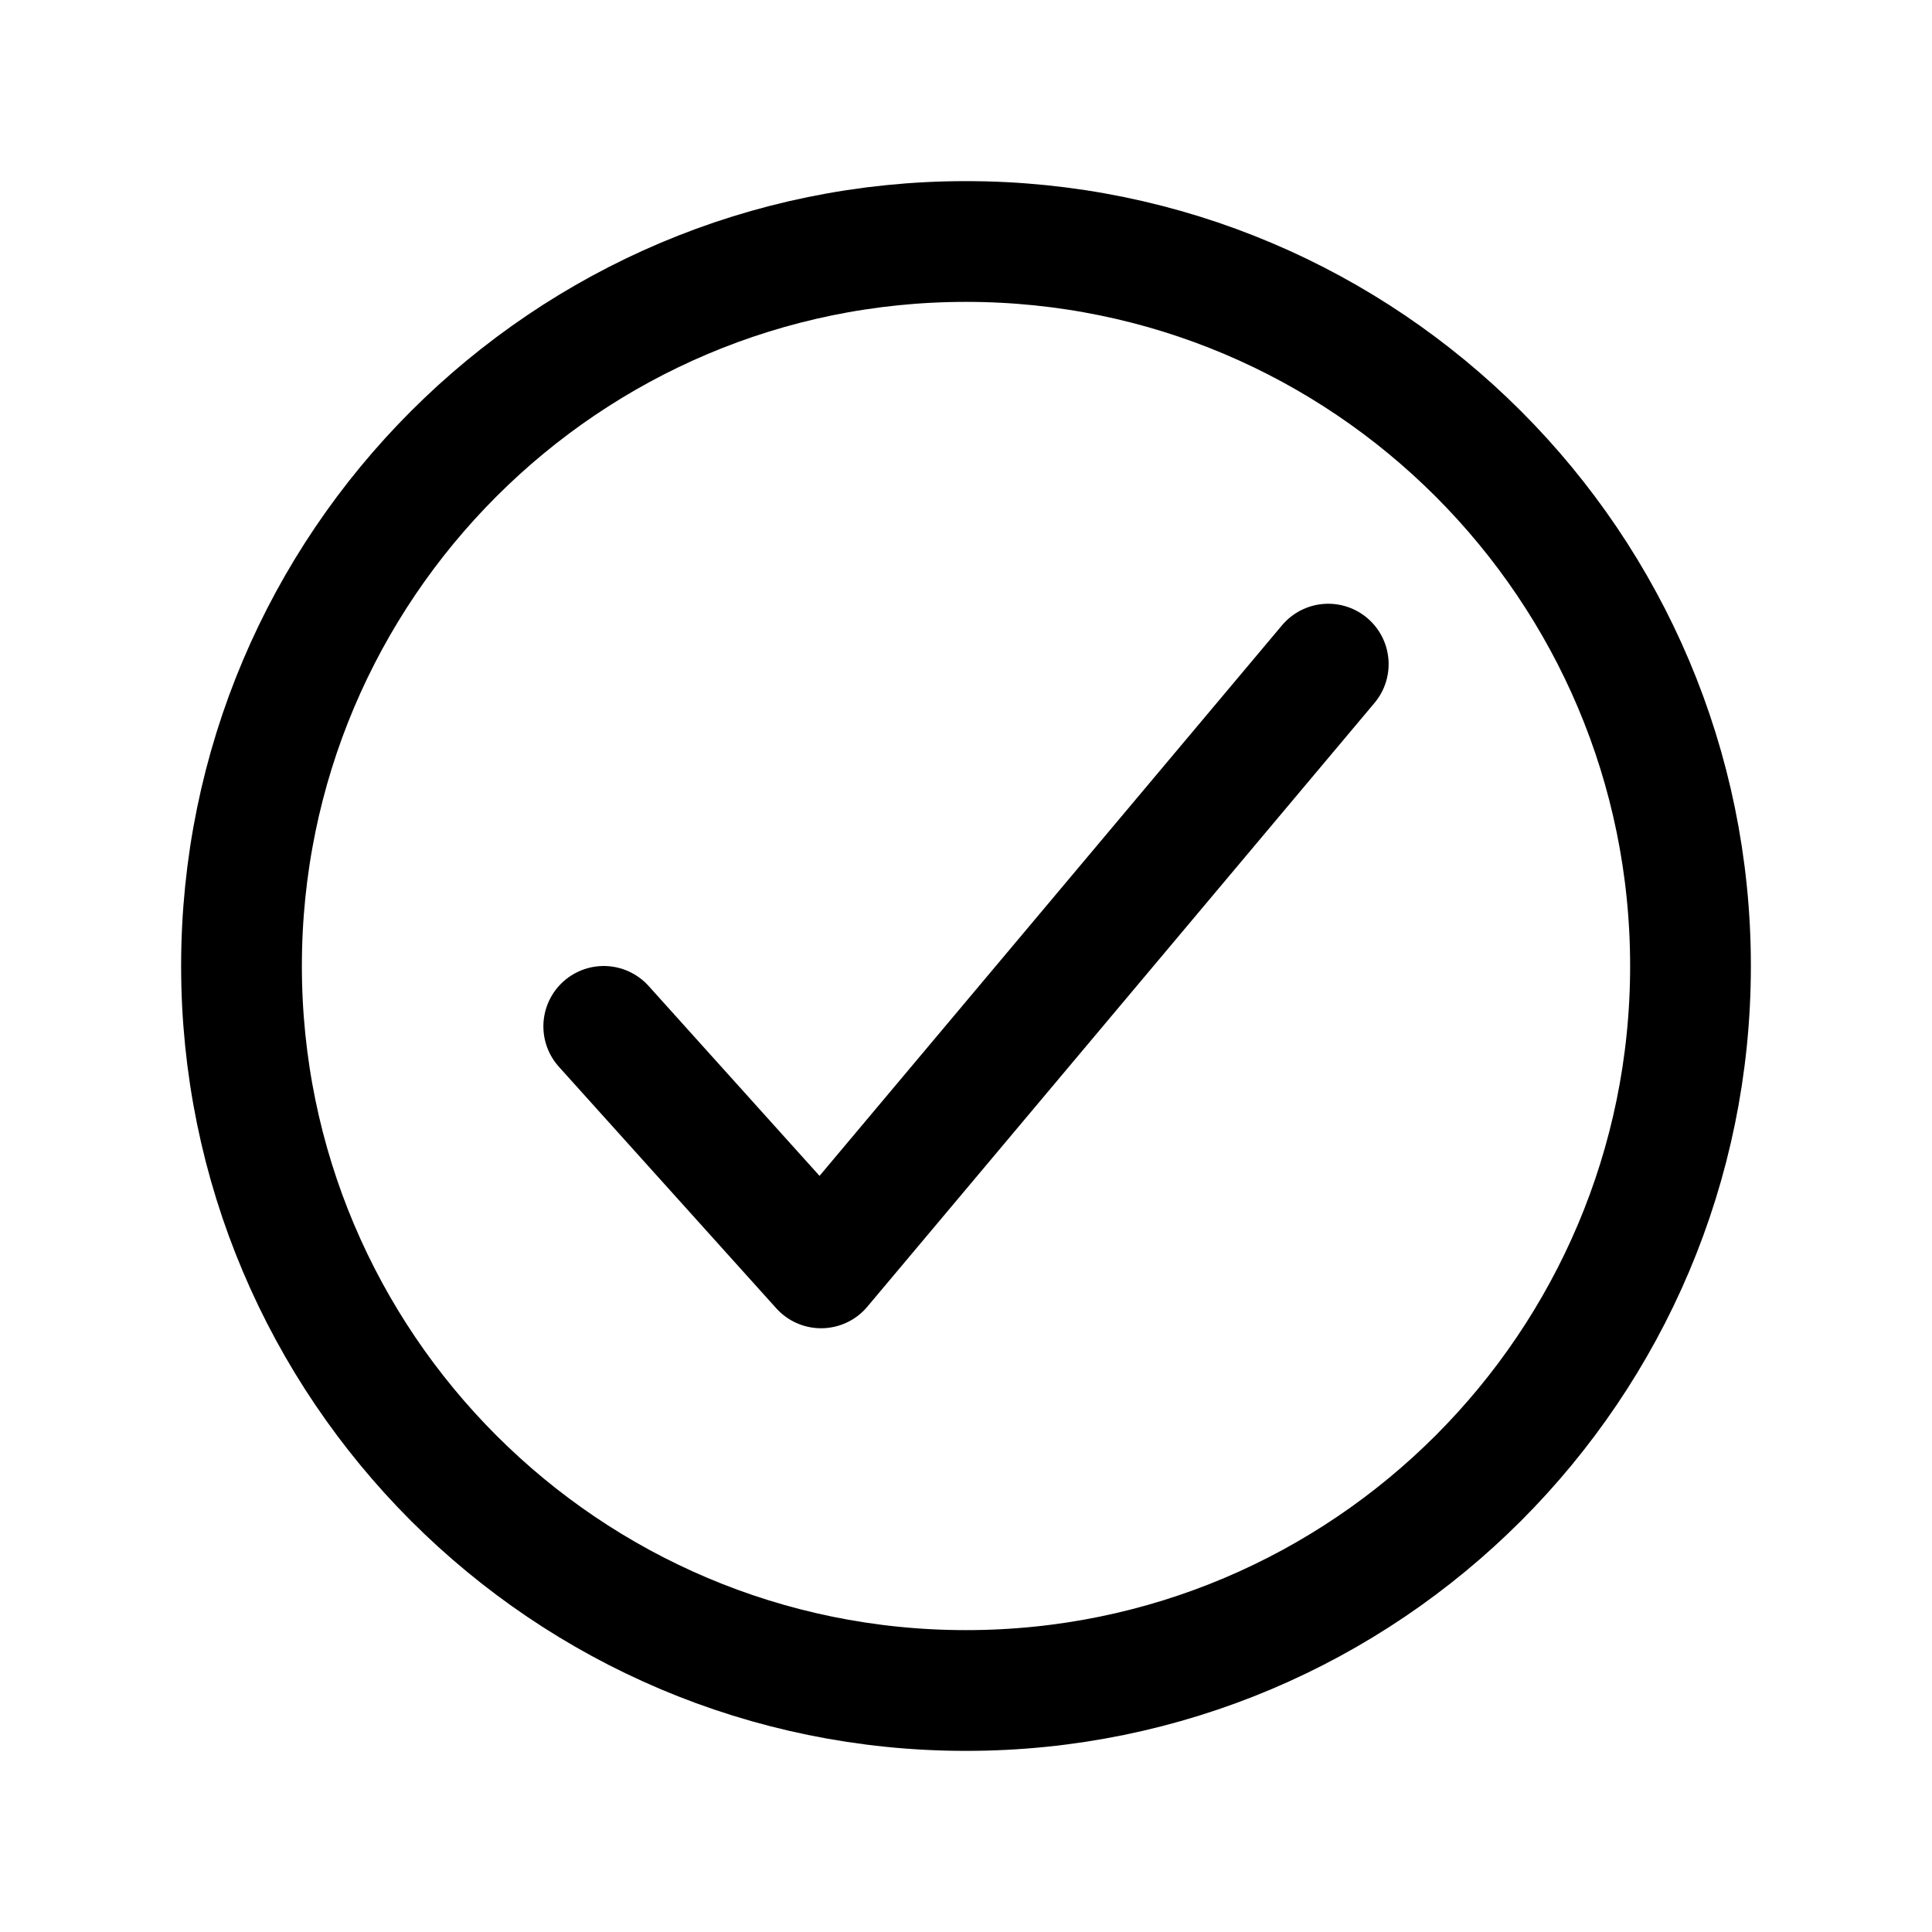
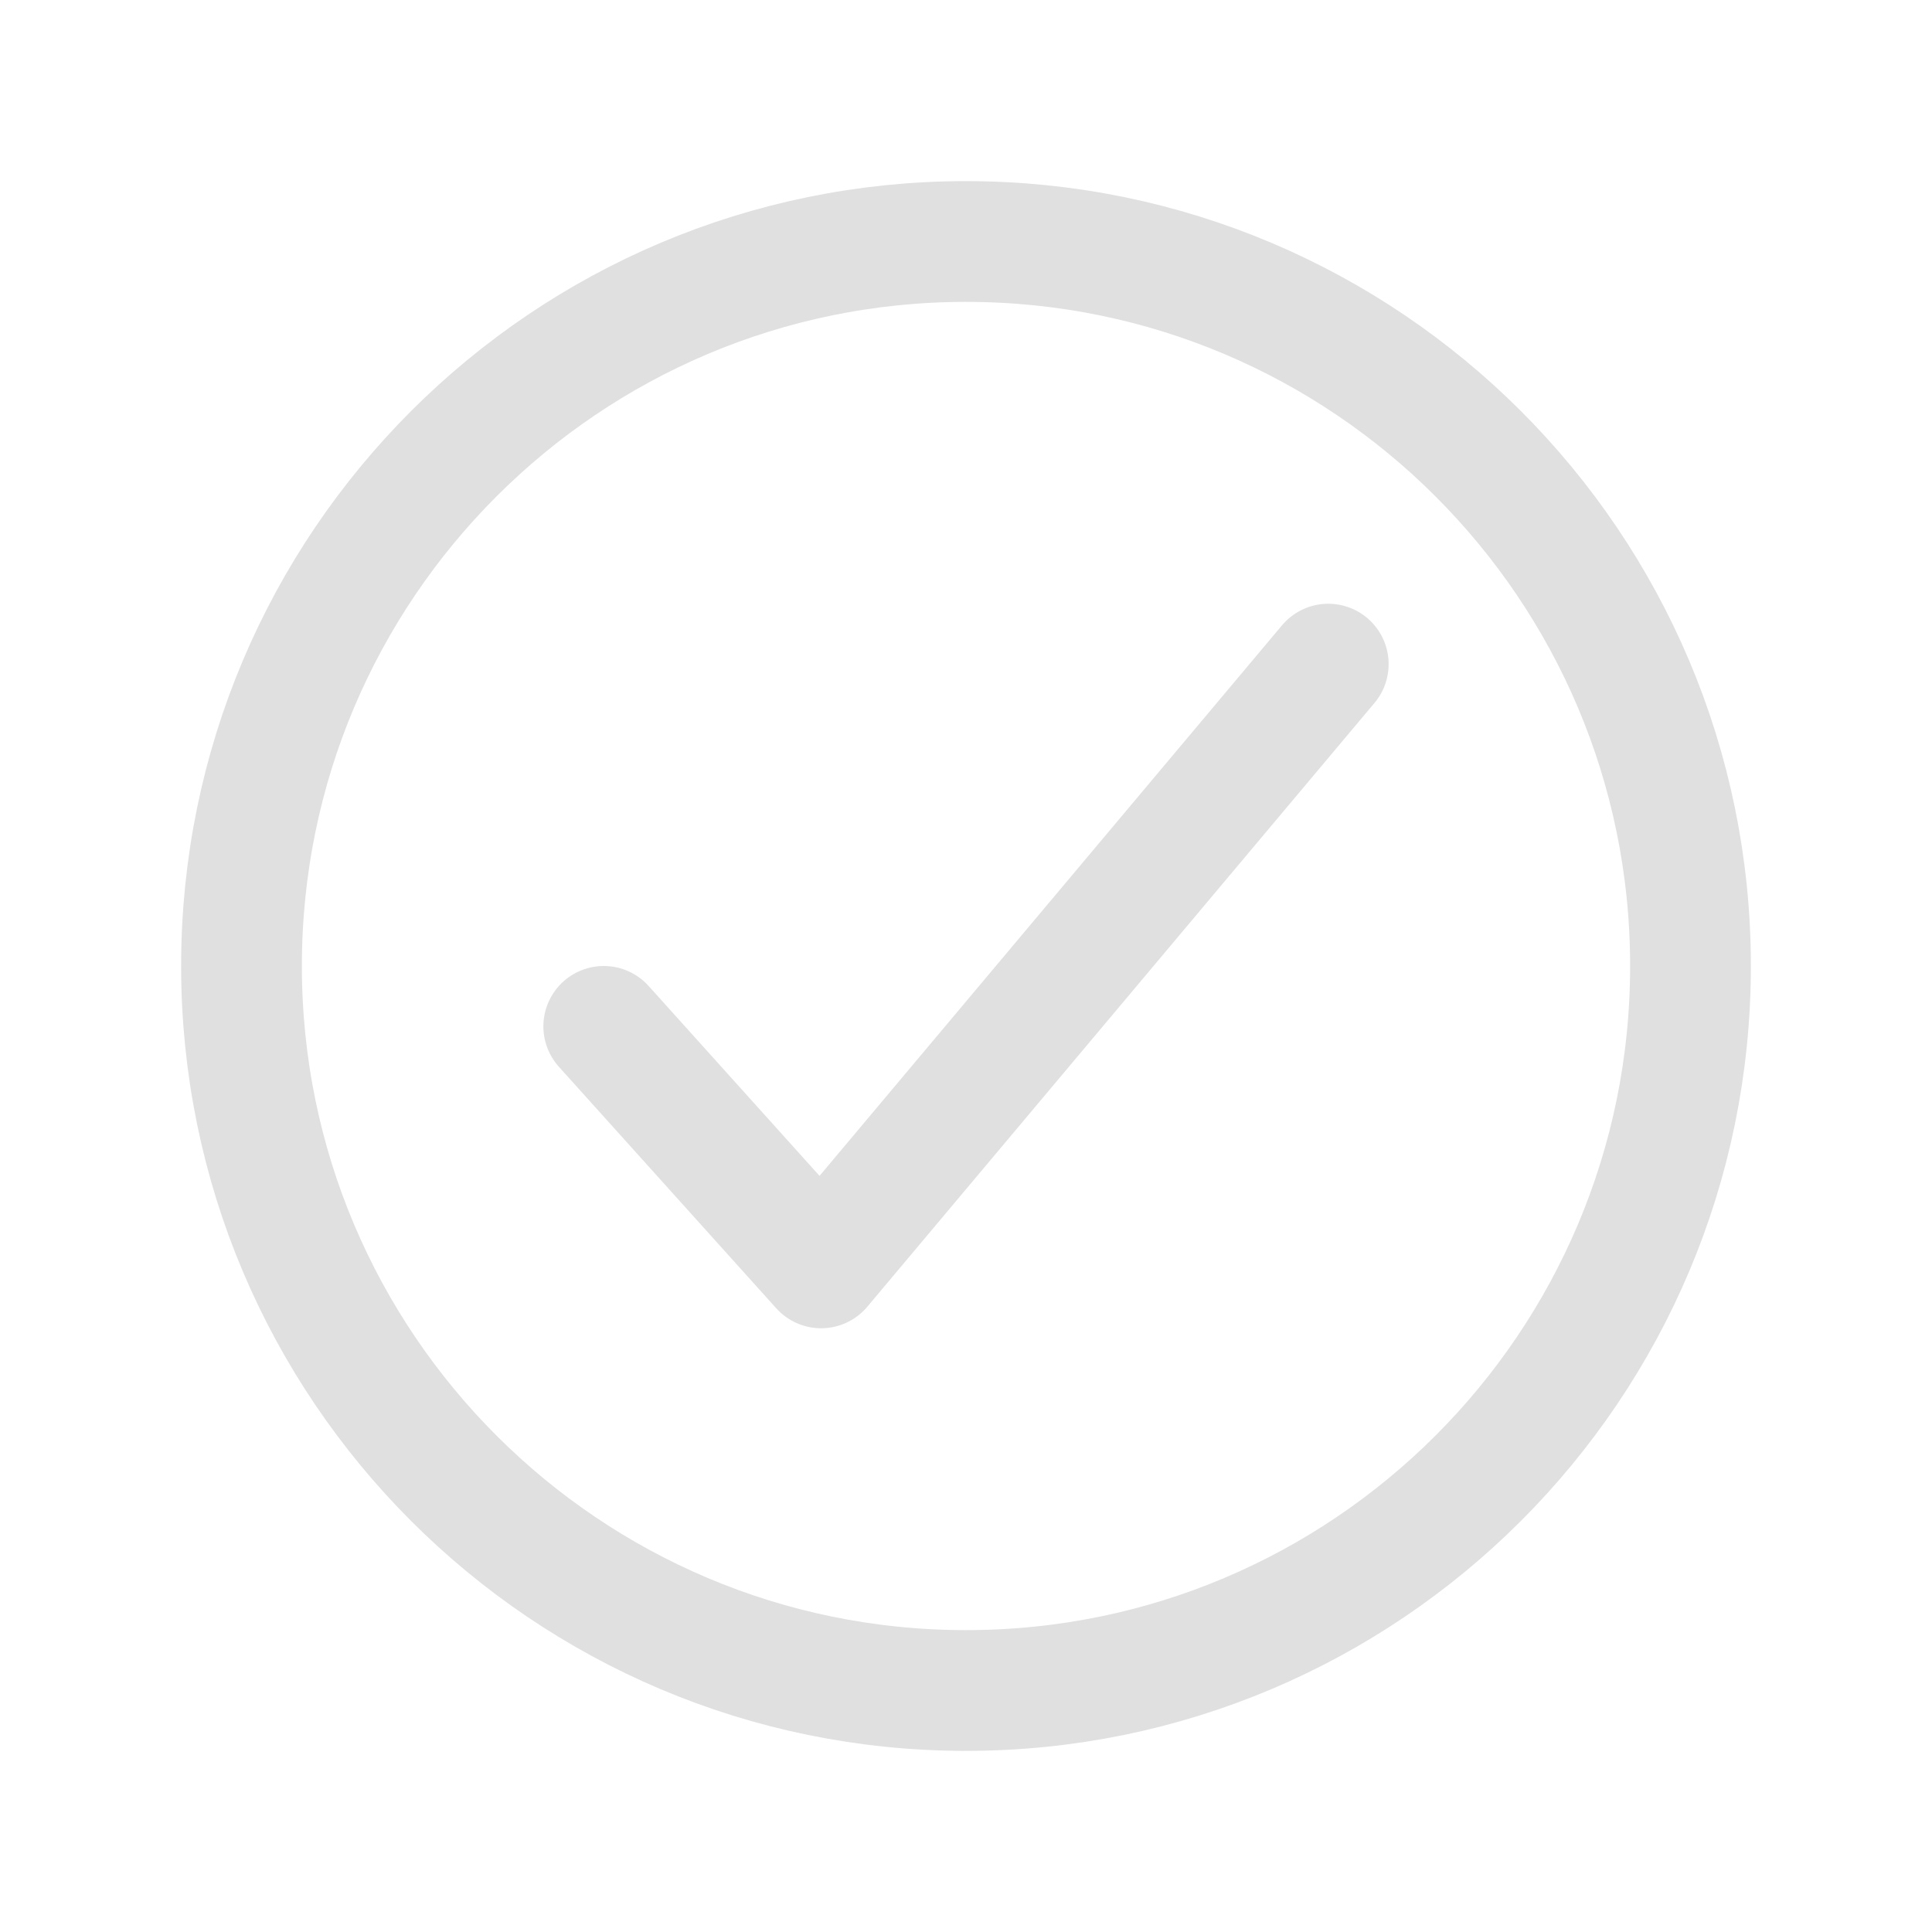
<svg xmlns="http://www.w3.org/2000/svg" class="ionicon" viewBox="0 0 512 512">
-   <path d="M448 256c0-106-86-192-192-192S64 150 64 256s86 192 192 192 192-86 192-192z" fill="none" stroke="currentColor" stroke-miterlimit="10" stroke-width="32" />
-   <path fill="none" stroke="currentColor" stroke-linecap="round" stroke-linejoin="round" stroke-width="32" d="M352 176L217.6 336 160 272" />
+   <path d="M448 256c0-106-86-192-192-192S64 150 64 256s86 192 192 192 192-86 192-192z" fill="none" stroke="#e0e0e0" stroke-miterlimit="10" stroke-width="32" />
+   <path fill="none" stroke="#e0e0e0" stroke-linecap="round" stroke-linejoin="round" stroke-width="32" d="M352 176L217.6 336 160 272" />
</svg>
